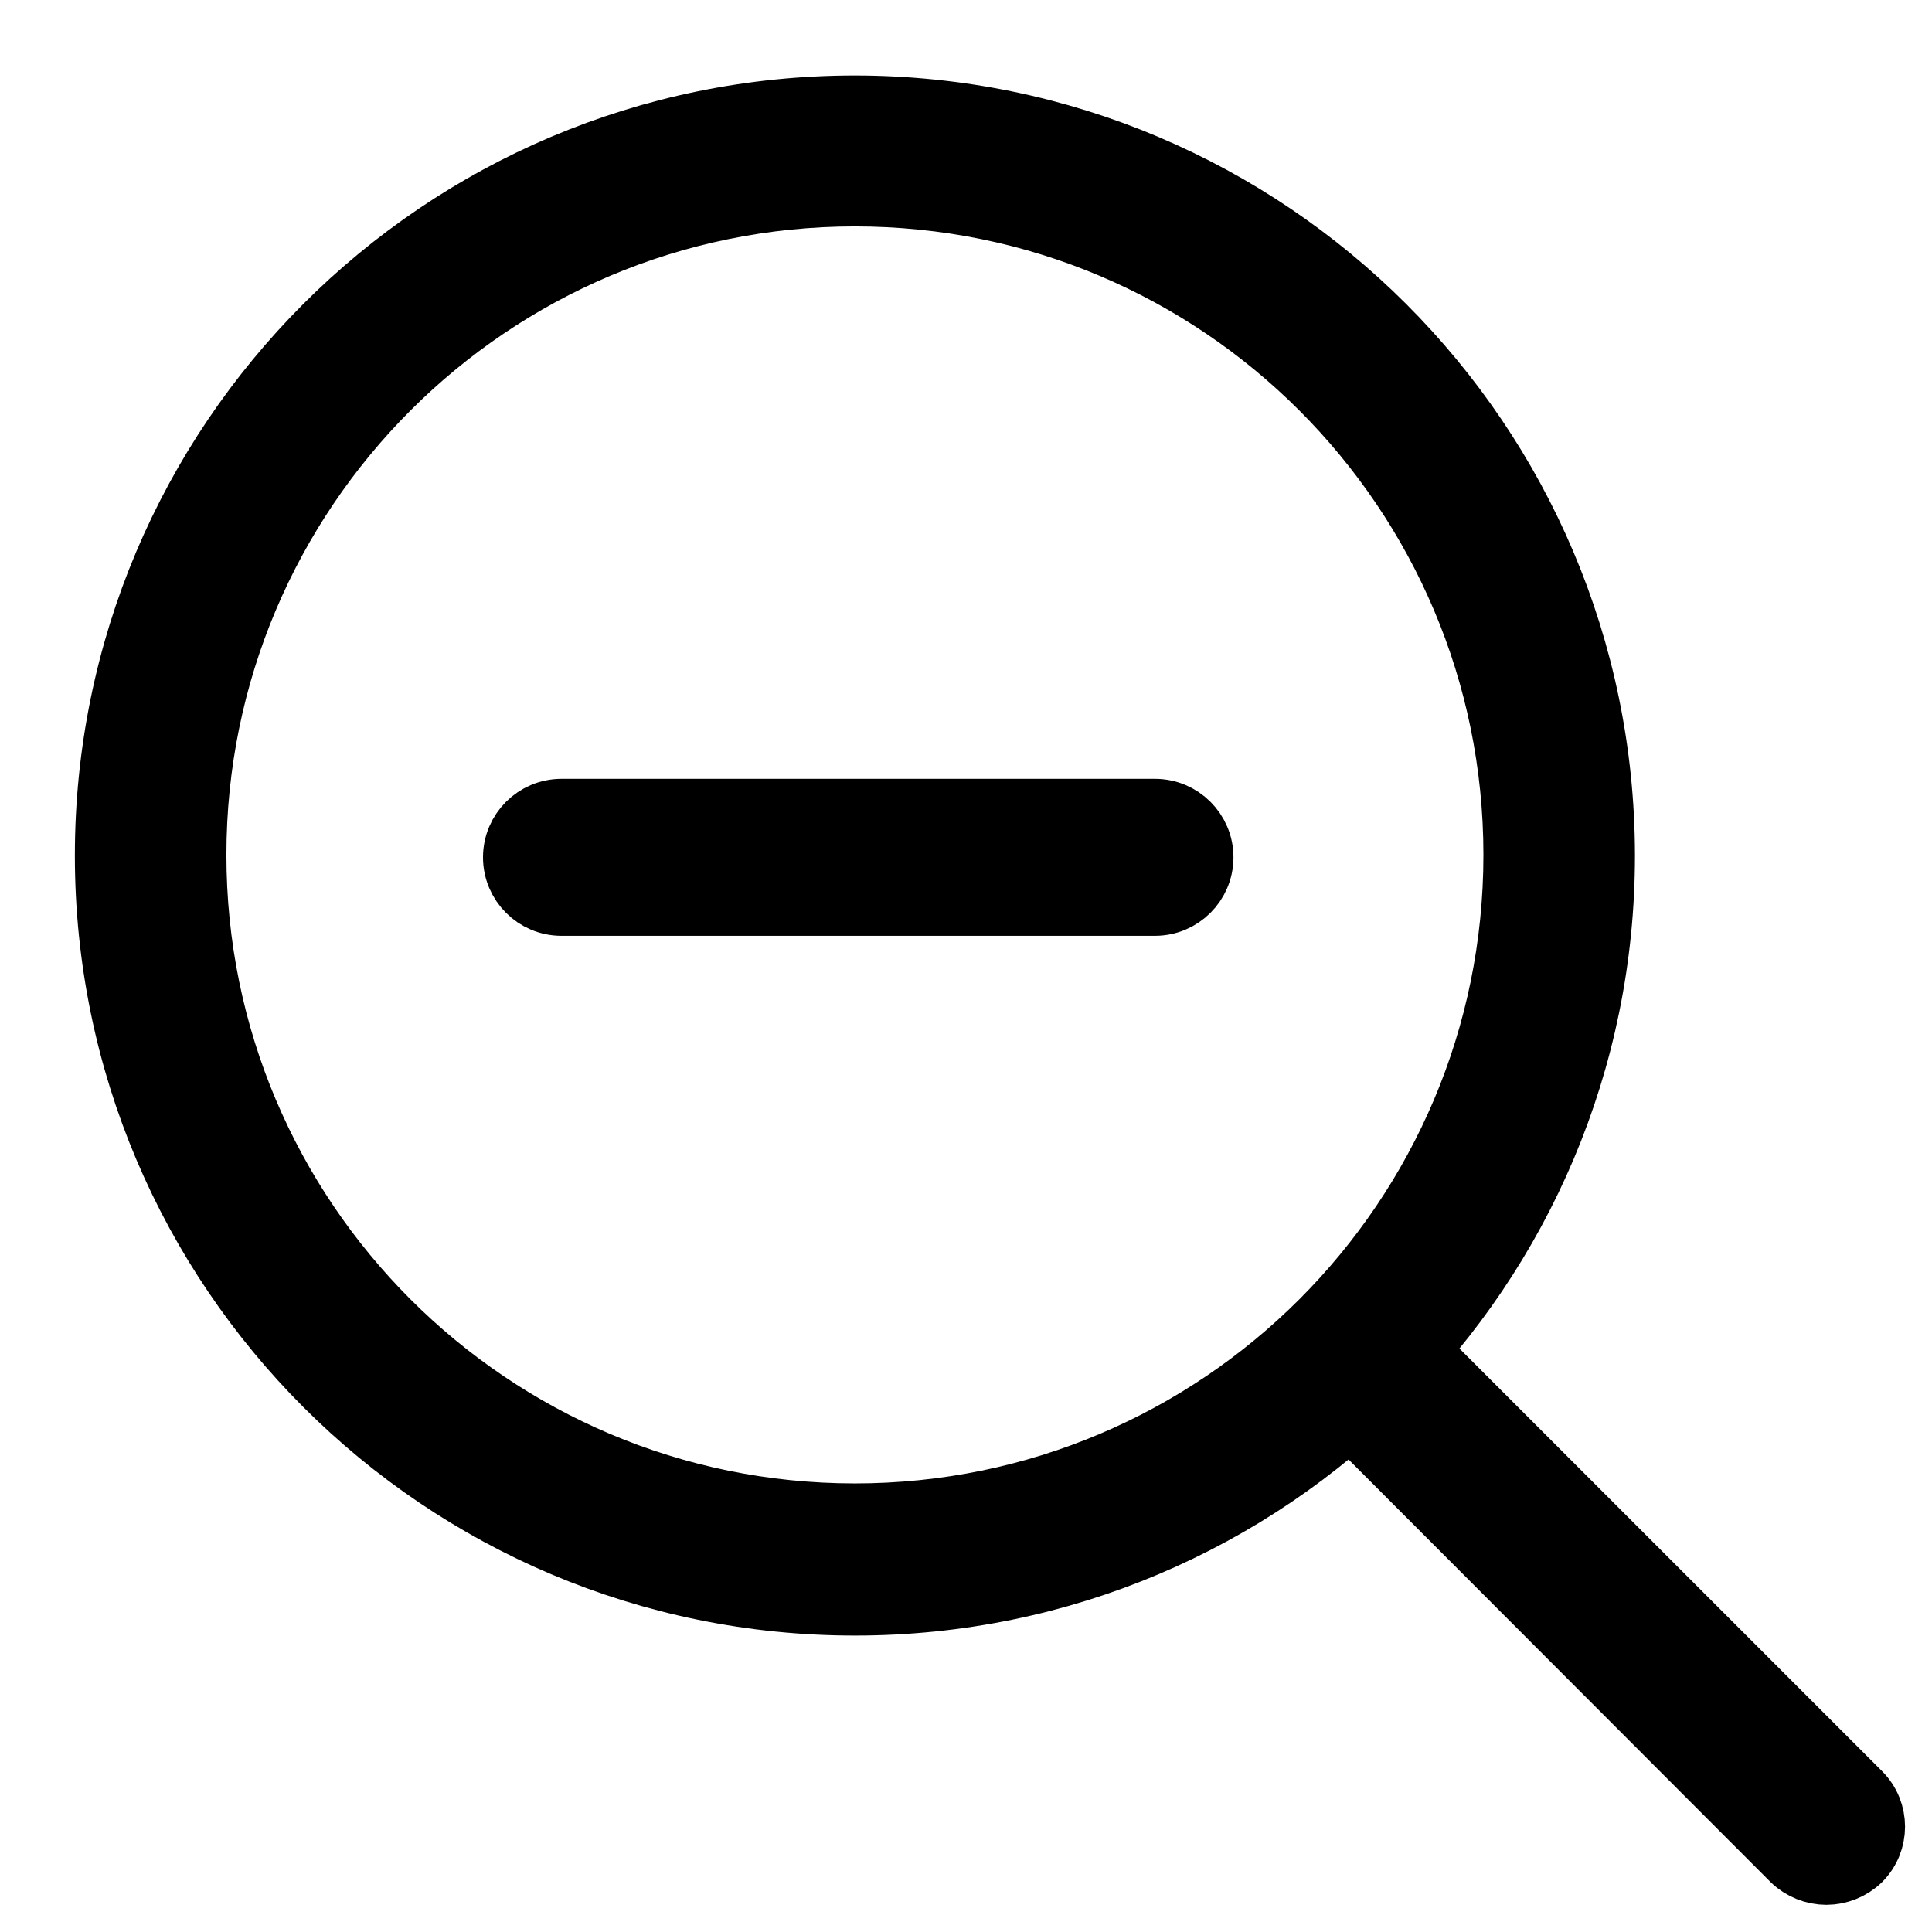
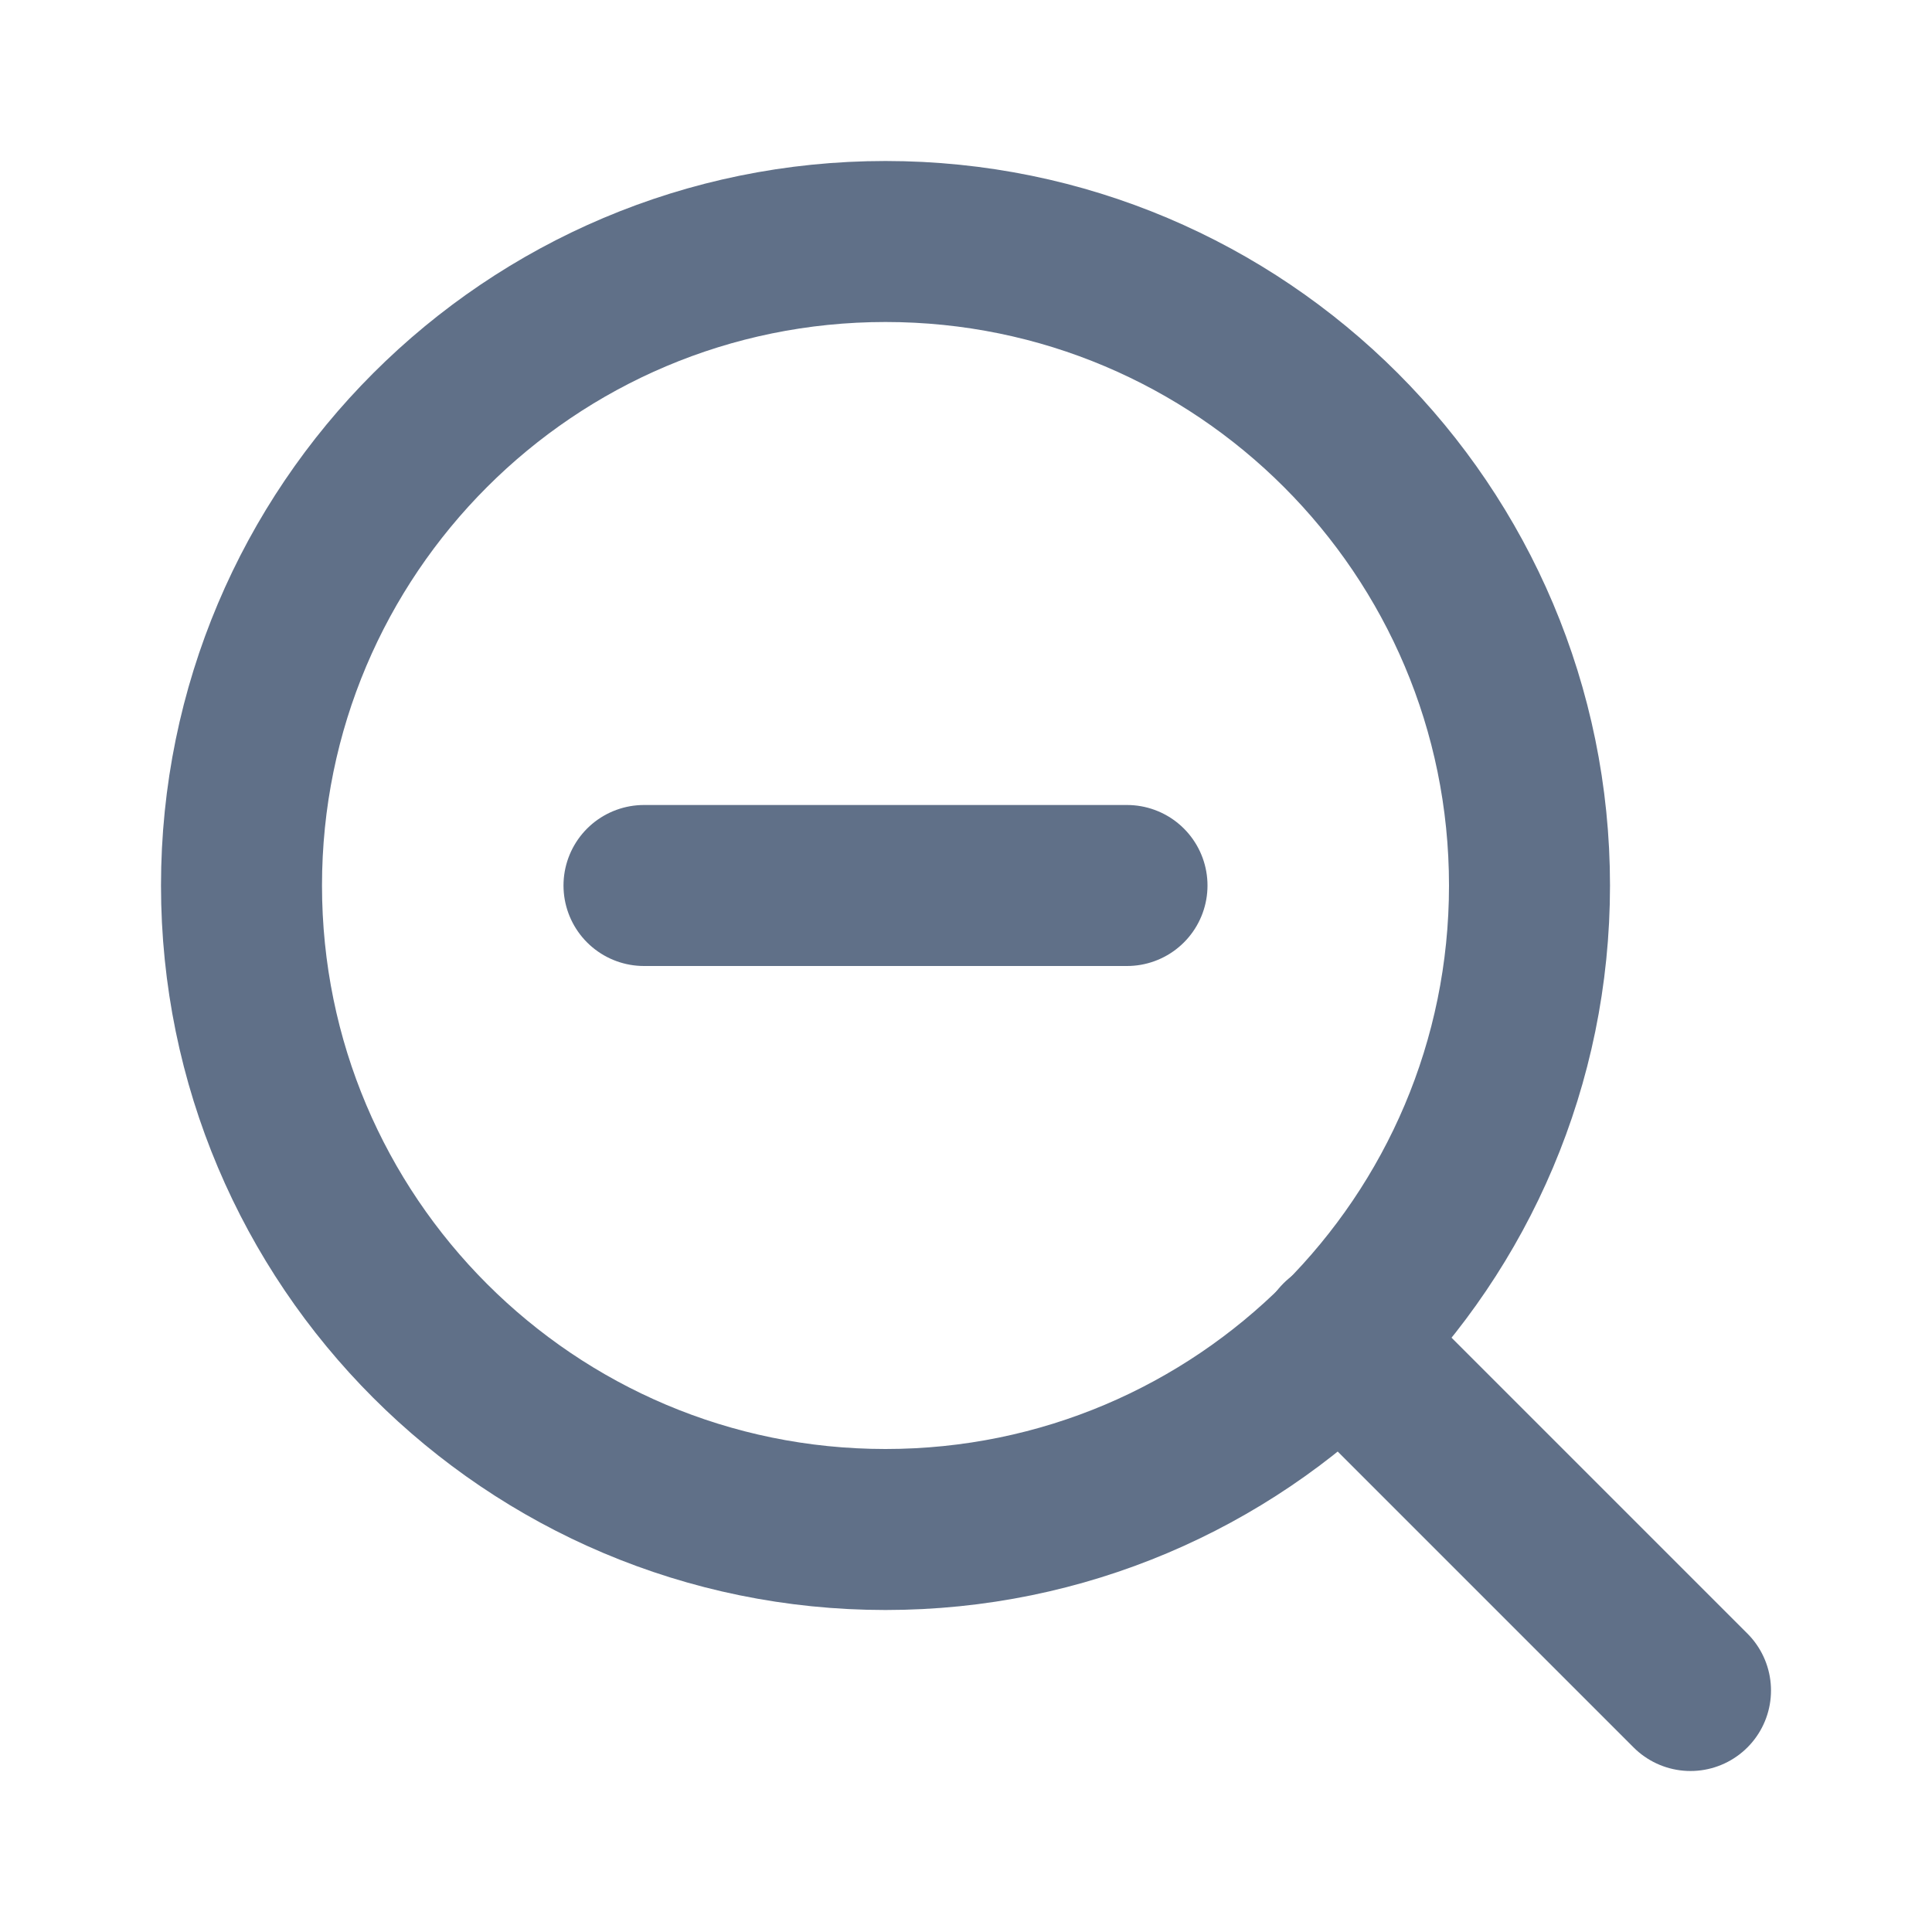
- <svg xmlns="http://www.w3.org/2000/svg" id="Layer_1" data-name="Layer 1" viewBox="0 0 32 32">
-   <defs>
-     <style>.cls-1{stroke:#000;stroke-miterlimit:10;}</style>
-   </defs>
-   <g id="Path_698" data-name="Path 698">
-     <path class="cls-1" d="M14.16,1.75A12.42,12.42,0,1,0,26.58,14.16,12.43,12.43,0,0,0,14.16,1.75Zm0,23.32A10.91,10.91,0,1,1,25.07,14.16,10.91,10.91,0,0,1,14.16,25.07Z" />
-   </g>
-   <g id="Path_699" data-name="Path 699">
-     <path class="cls-1" d="M30.25,31.05a.83.83,0,0,1-.57-.23l-7.12-7.13a.8.8,0,0,1,1.13-1.13l7.13,7.13a.8.8,0,0,1,0,1.13A.83.83,0,0,1,30.25,31.05Z" />
-   </g>
-   <g id="Path_701" data-name="Path 701">
-     <path class="cls-1" d="M19.13,15H9.3a.8.8,0,0,1,0-1.6h9.83a.8.8,0,1,1,0,1.6Z" />
+ <svg xmlns="http://www.w3.org/2000/svg" id="zoom-out" width="24" height="24" viewBox="0 0 24 24">
+   <path id="Path_827" data-name="Path 827" d="M0,0H24V24H0Z" fill="none" />
+   <g id="zoom-out-2" data-name="zoom-out">
+     <circle id="Ellipse_431" data-name="Ellipse 431" cx="8" cy="8" r="8" transform="translate(3 3)" fill="none" stroke="#607088" stroke-linecap="round" stroke-linejoin="round" stroke-width="2" />
+     <line id="Line_84" data-name="Line 84" x1="4.35" y1="4.35" transform="translate(16.65 16.65)" fill="none" stroke="#607088" stroke-linecap="round" stroke-linejoin="round" stroke-width="2" />
+     <line id="Line_85" data-name="Line 85" x2="6" transform="translate(8 11)" fill="none" stroke="#607088" stroke-linecap="round" stroke-linejoin="round" stroke-width="2" />
  </g>
</svg>
